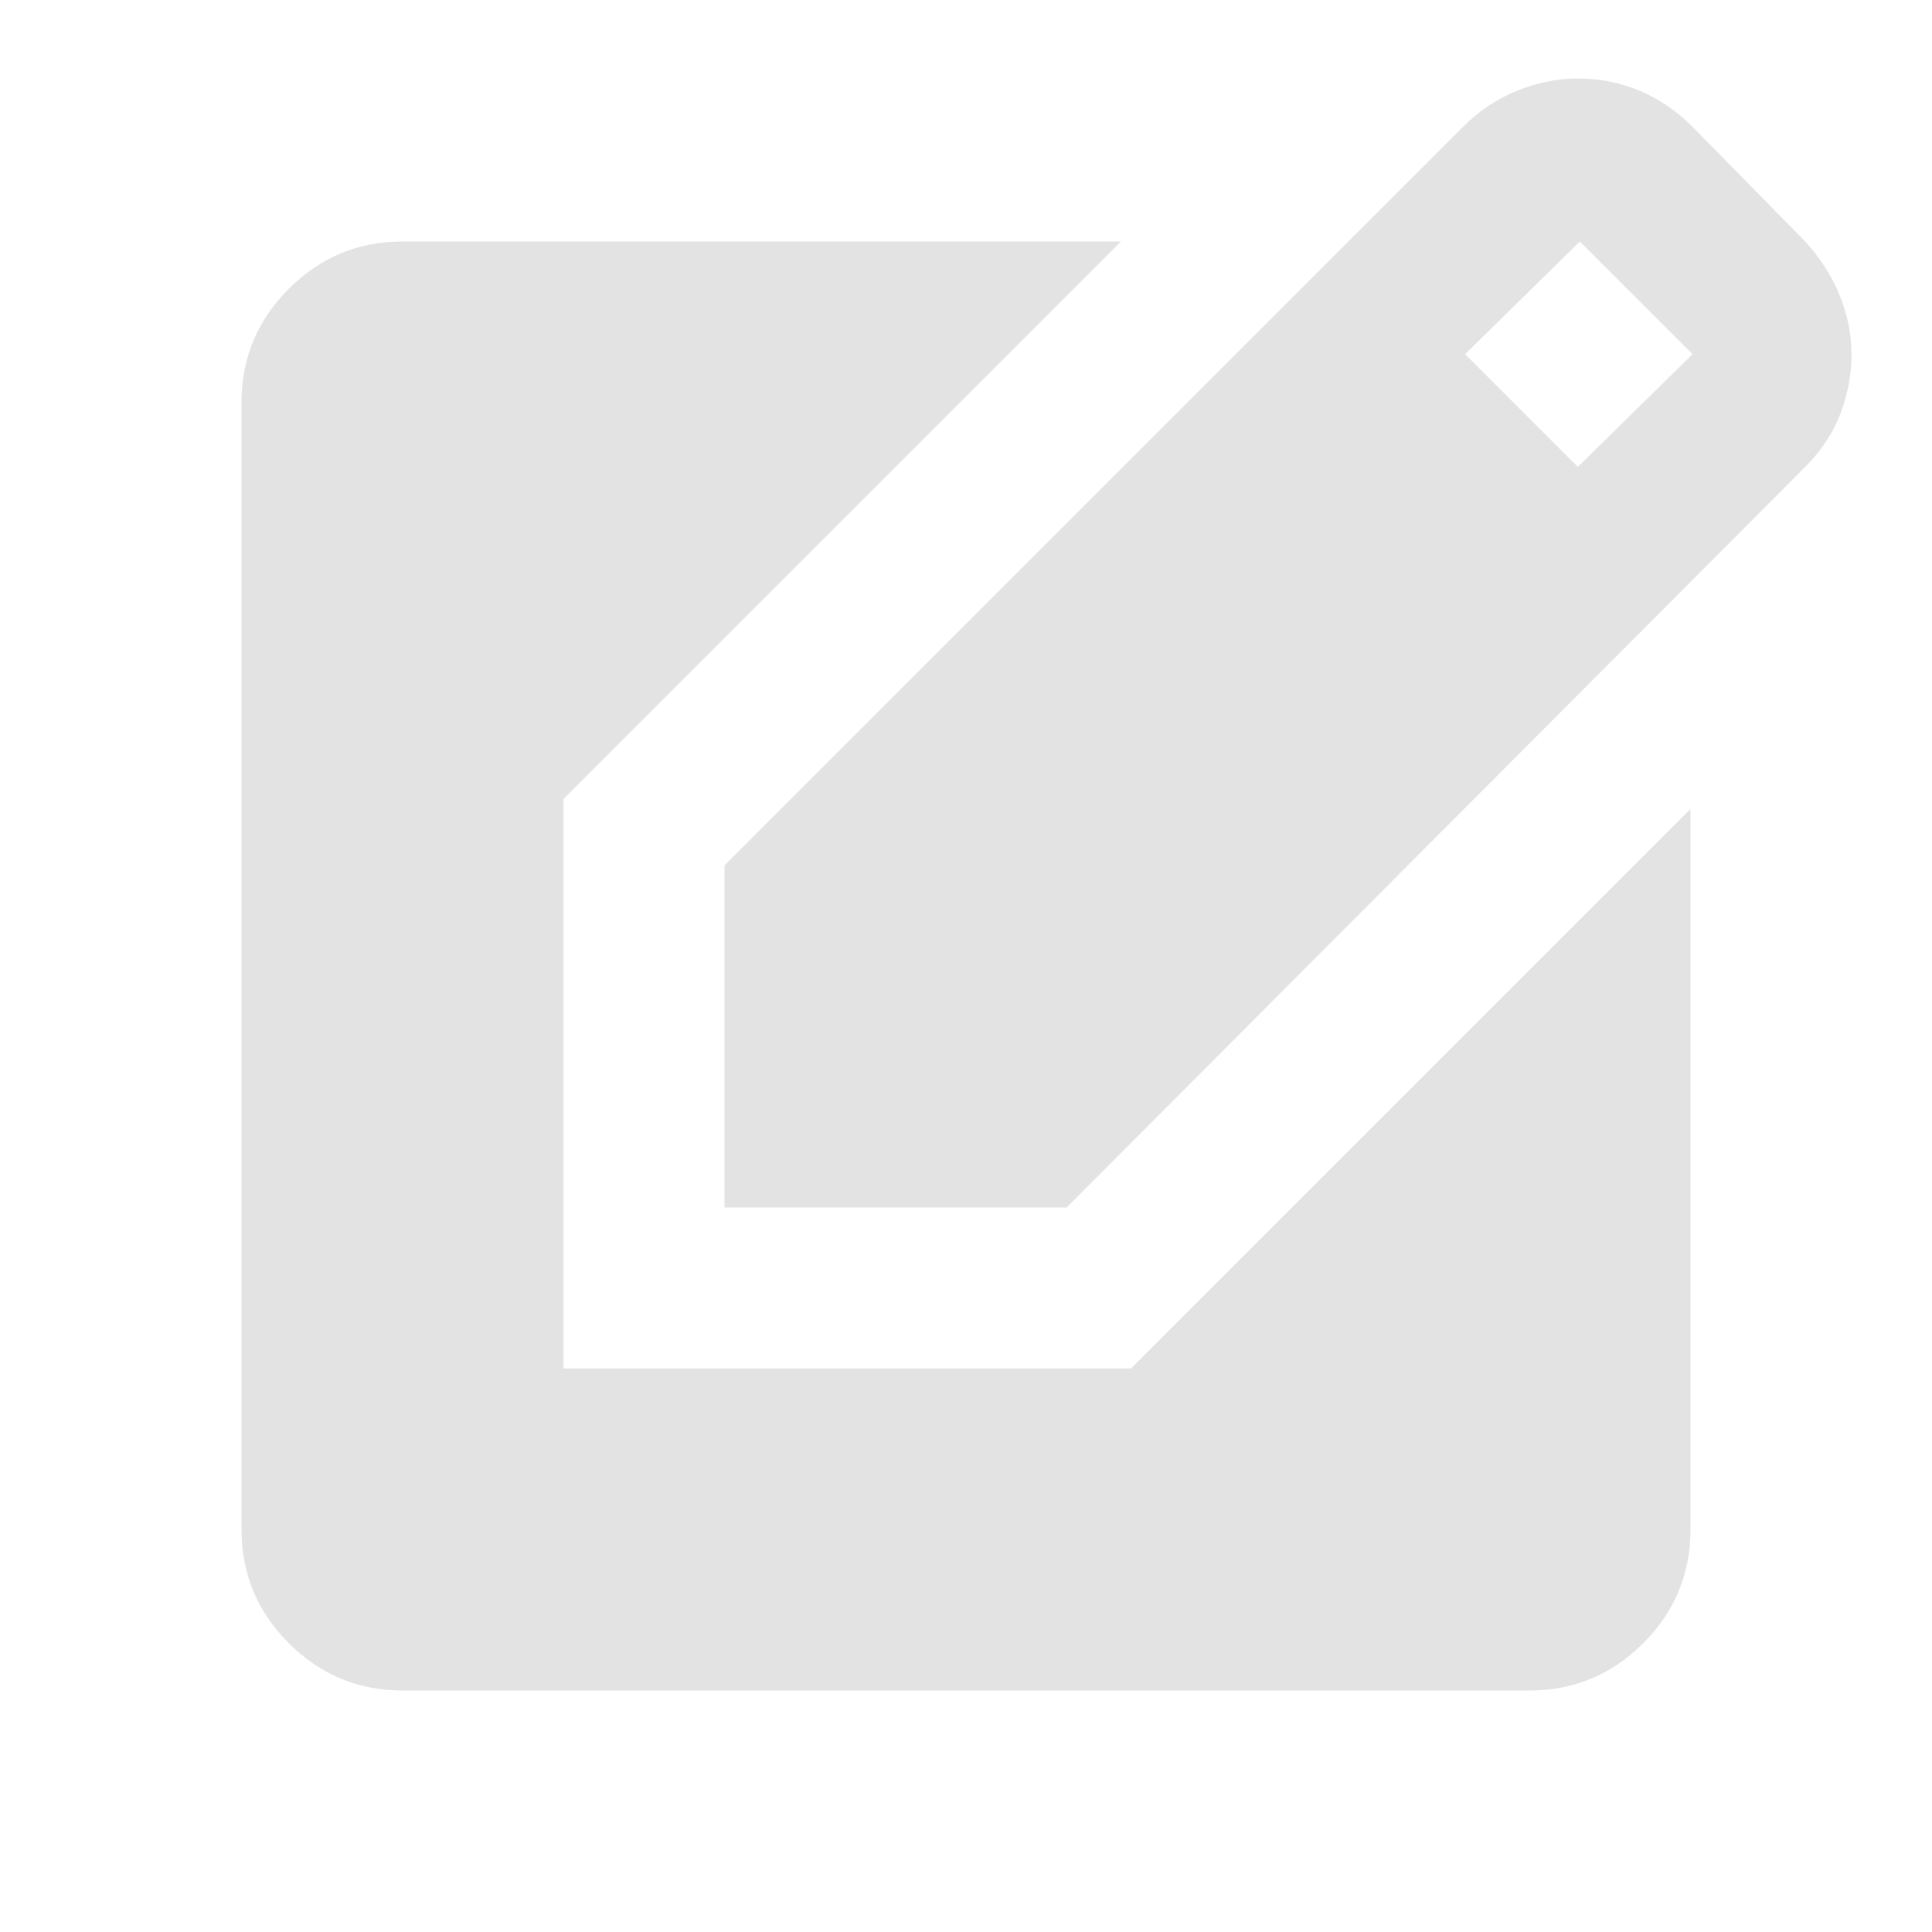
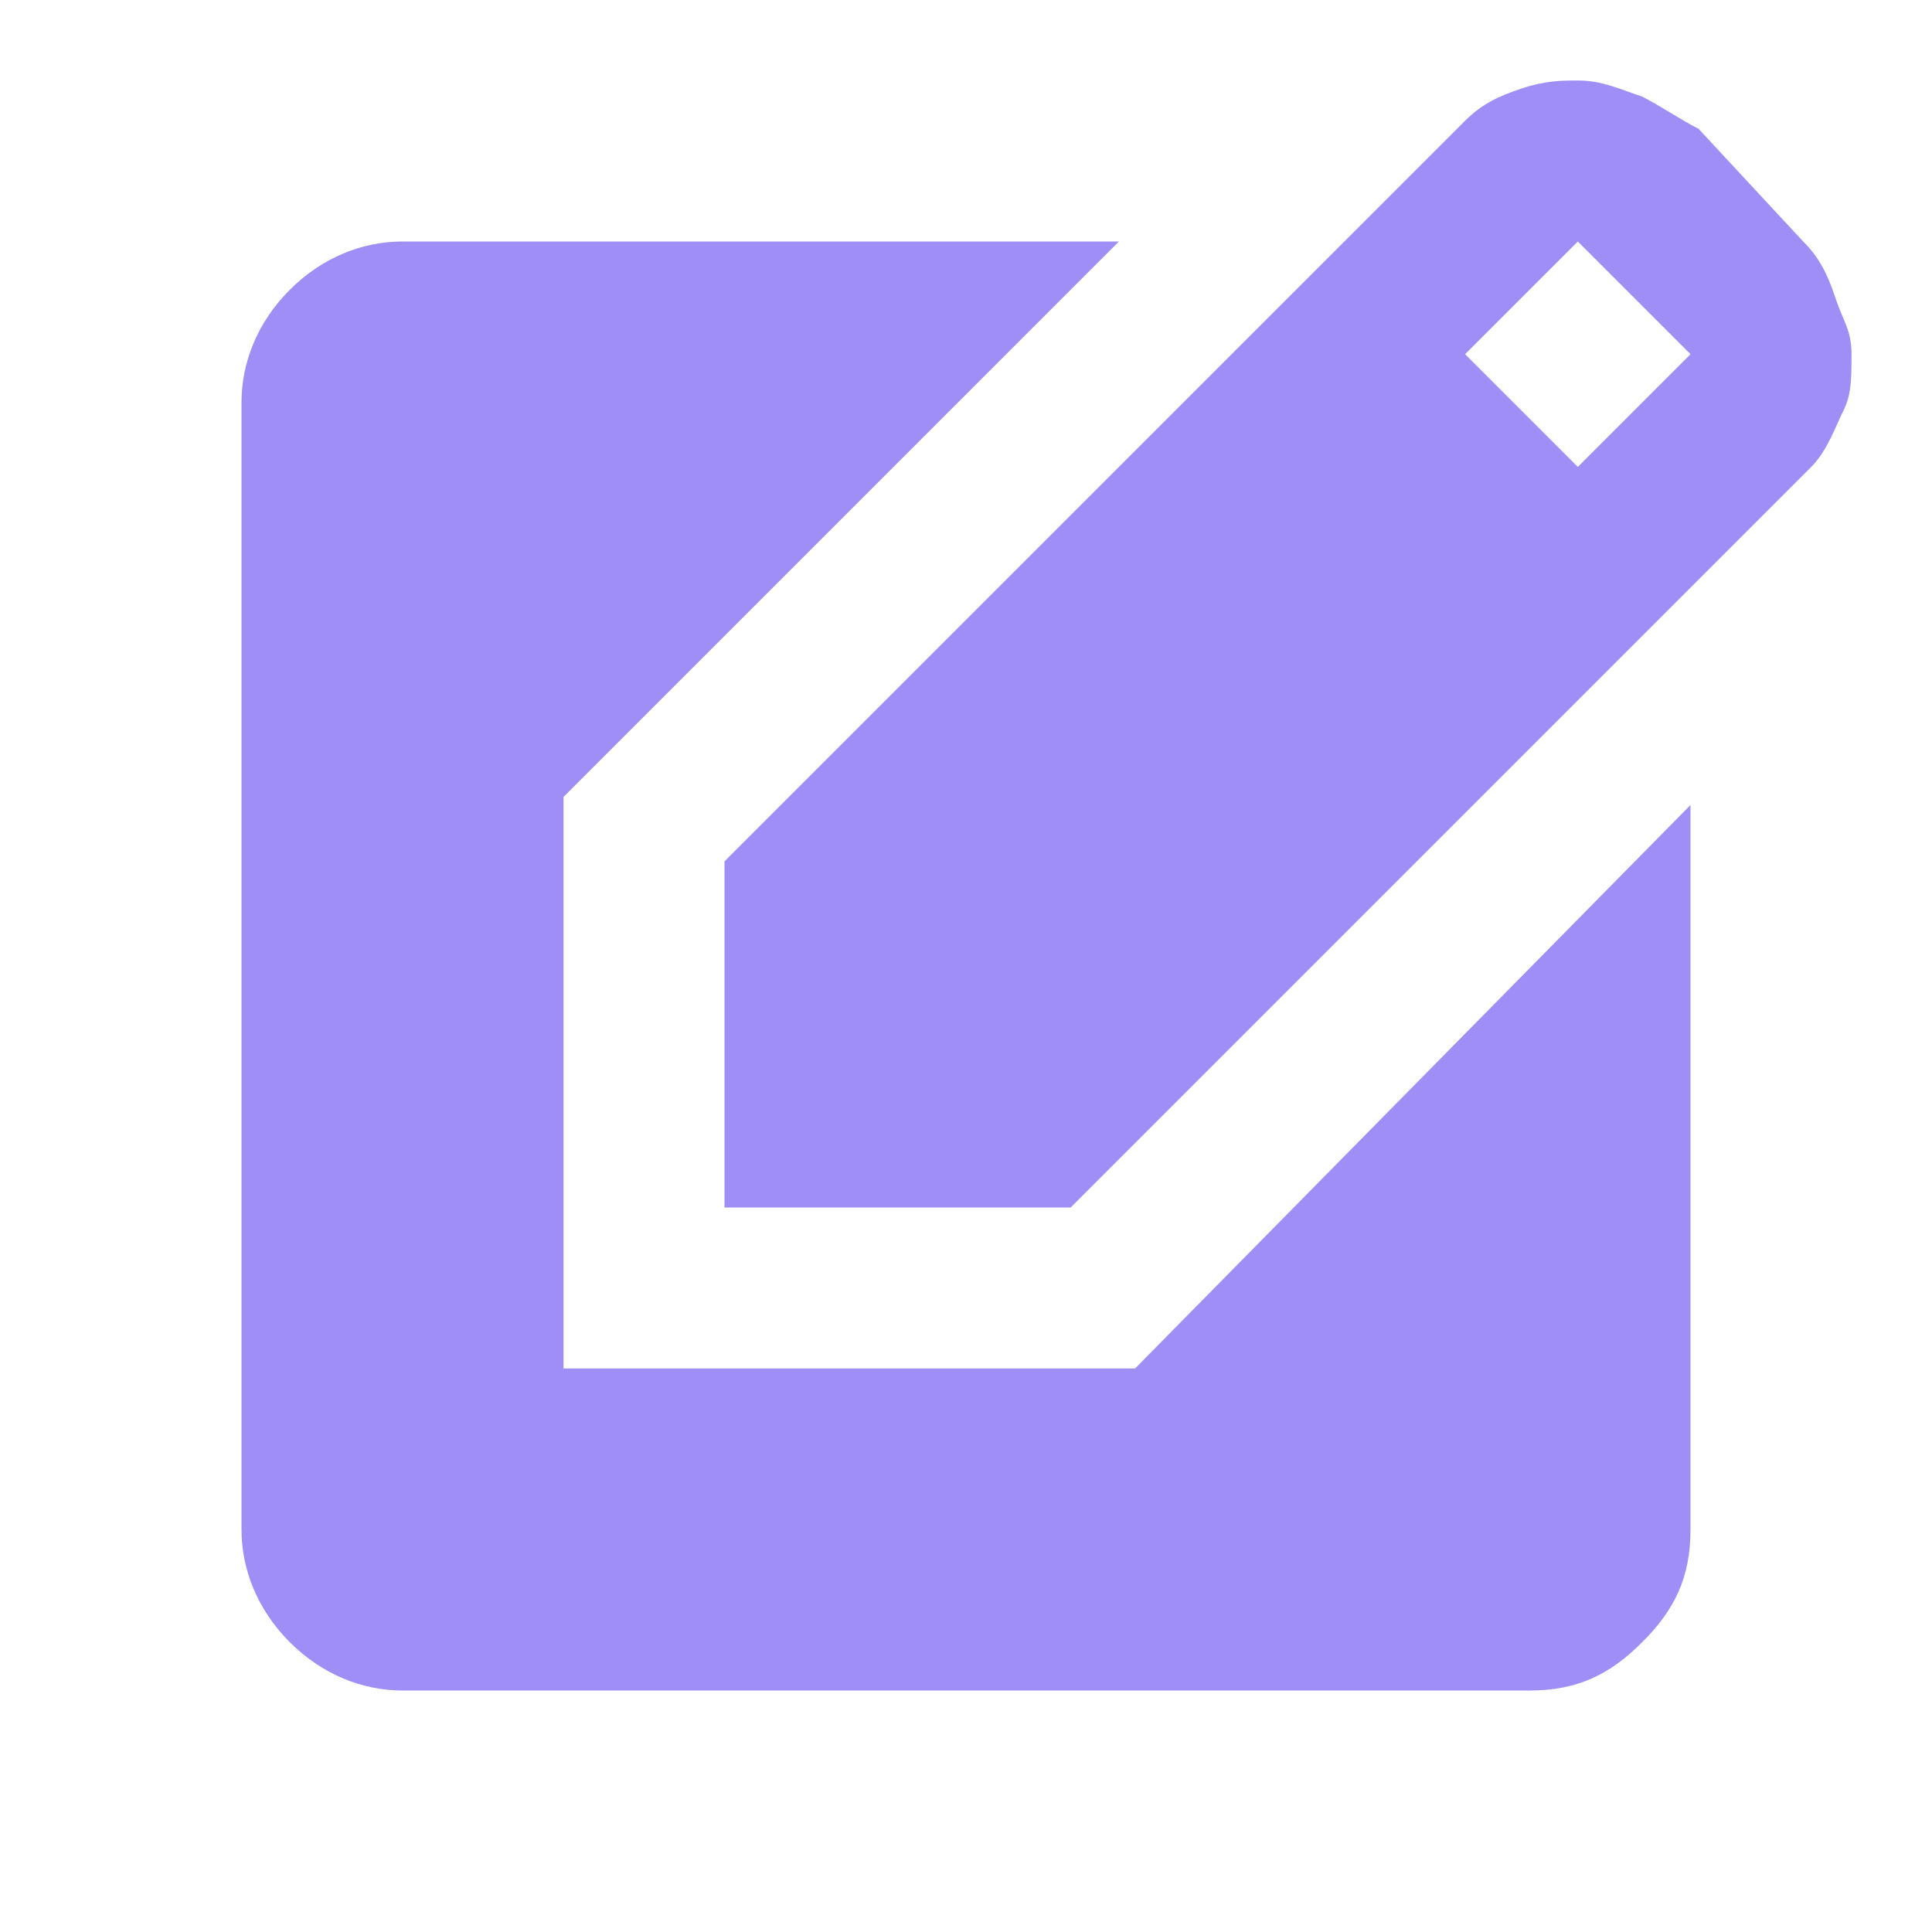
- <svg xmlns="http://www.w3.org/2000/svg" height="24px" viewBox="0 -960 960 960" width="24px" fill="#e3e3e3">
-   <path d="M360-360v-170l367-367q12-12 27-18t30-6q16 0 30.5 6t26.5 18l56 57q11 12 17 26.5t6 29.5q0 15-5.5 29.5T897-728L530-360H360Zm424-368 57-56-56-56-57 56 56 56ZM200-120q-33 0-56.5-23.5T120-200v-560q0-33 23.5-56.5T200-840h357L280-563v283h282l278-278v358q0 33-23.5 56.5T760-120H200Z" />
+ <svg xmlns="http://www.w3.org/2000/svg" version="1.1" id="Layer_1" x="0px" y="0px" viewBox="0 0 24 24" style="enable-background:new 0 0 24 24;" xml:space="preserve">
+   <style type="text/css">
+ 	.st0{fill:#9F8EF5;}
+ </style>
+   <path class="st0" d="M9,15v-4.3l9.2-9.2c0.2-0.2,0.4-0.3,0.7-0.4S19.4,1,19.6,1c0.3,0,0.5,0.1,0.8,0.2c0.2,0.1,0.5,0.3,0.7,0.4  L22.4,3c0.2,0.2,0.3,0.4,0.4,0.7S23,4.1,23,4.4s0,0.5-0.1,0.7s-0.2,0.5-0.4,0.7L13.3,15H9z M19.6,5.8L21,4.4L19.6,3l-1.4,1.4  L19.6,5.8z M5,21c-0.5,0-1-0.2-1.4-0.6S3,19.5,3,19V5c0-0.5,0.2-1,0.6-1.4S4.5,3,5,3h8.9L7,9.9V17h7.1L21,10V19c0,0.6-0.2,1-0.6,1.4  S19.6,21,19,21H5z" />
</svg>
